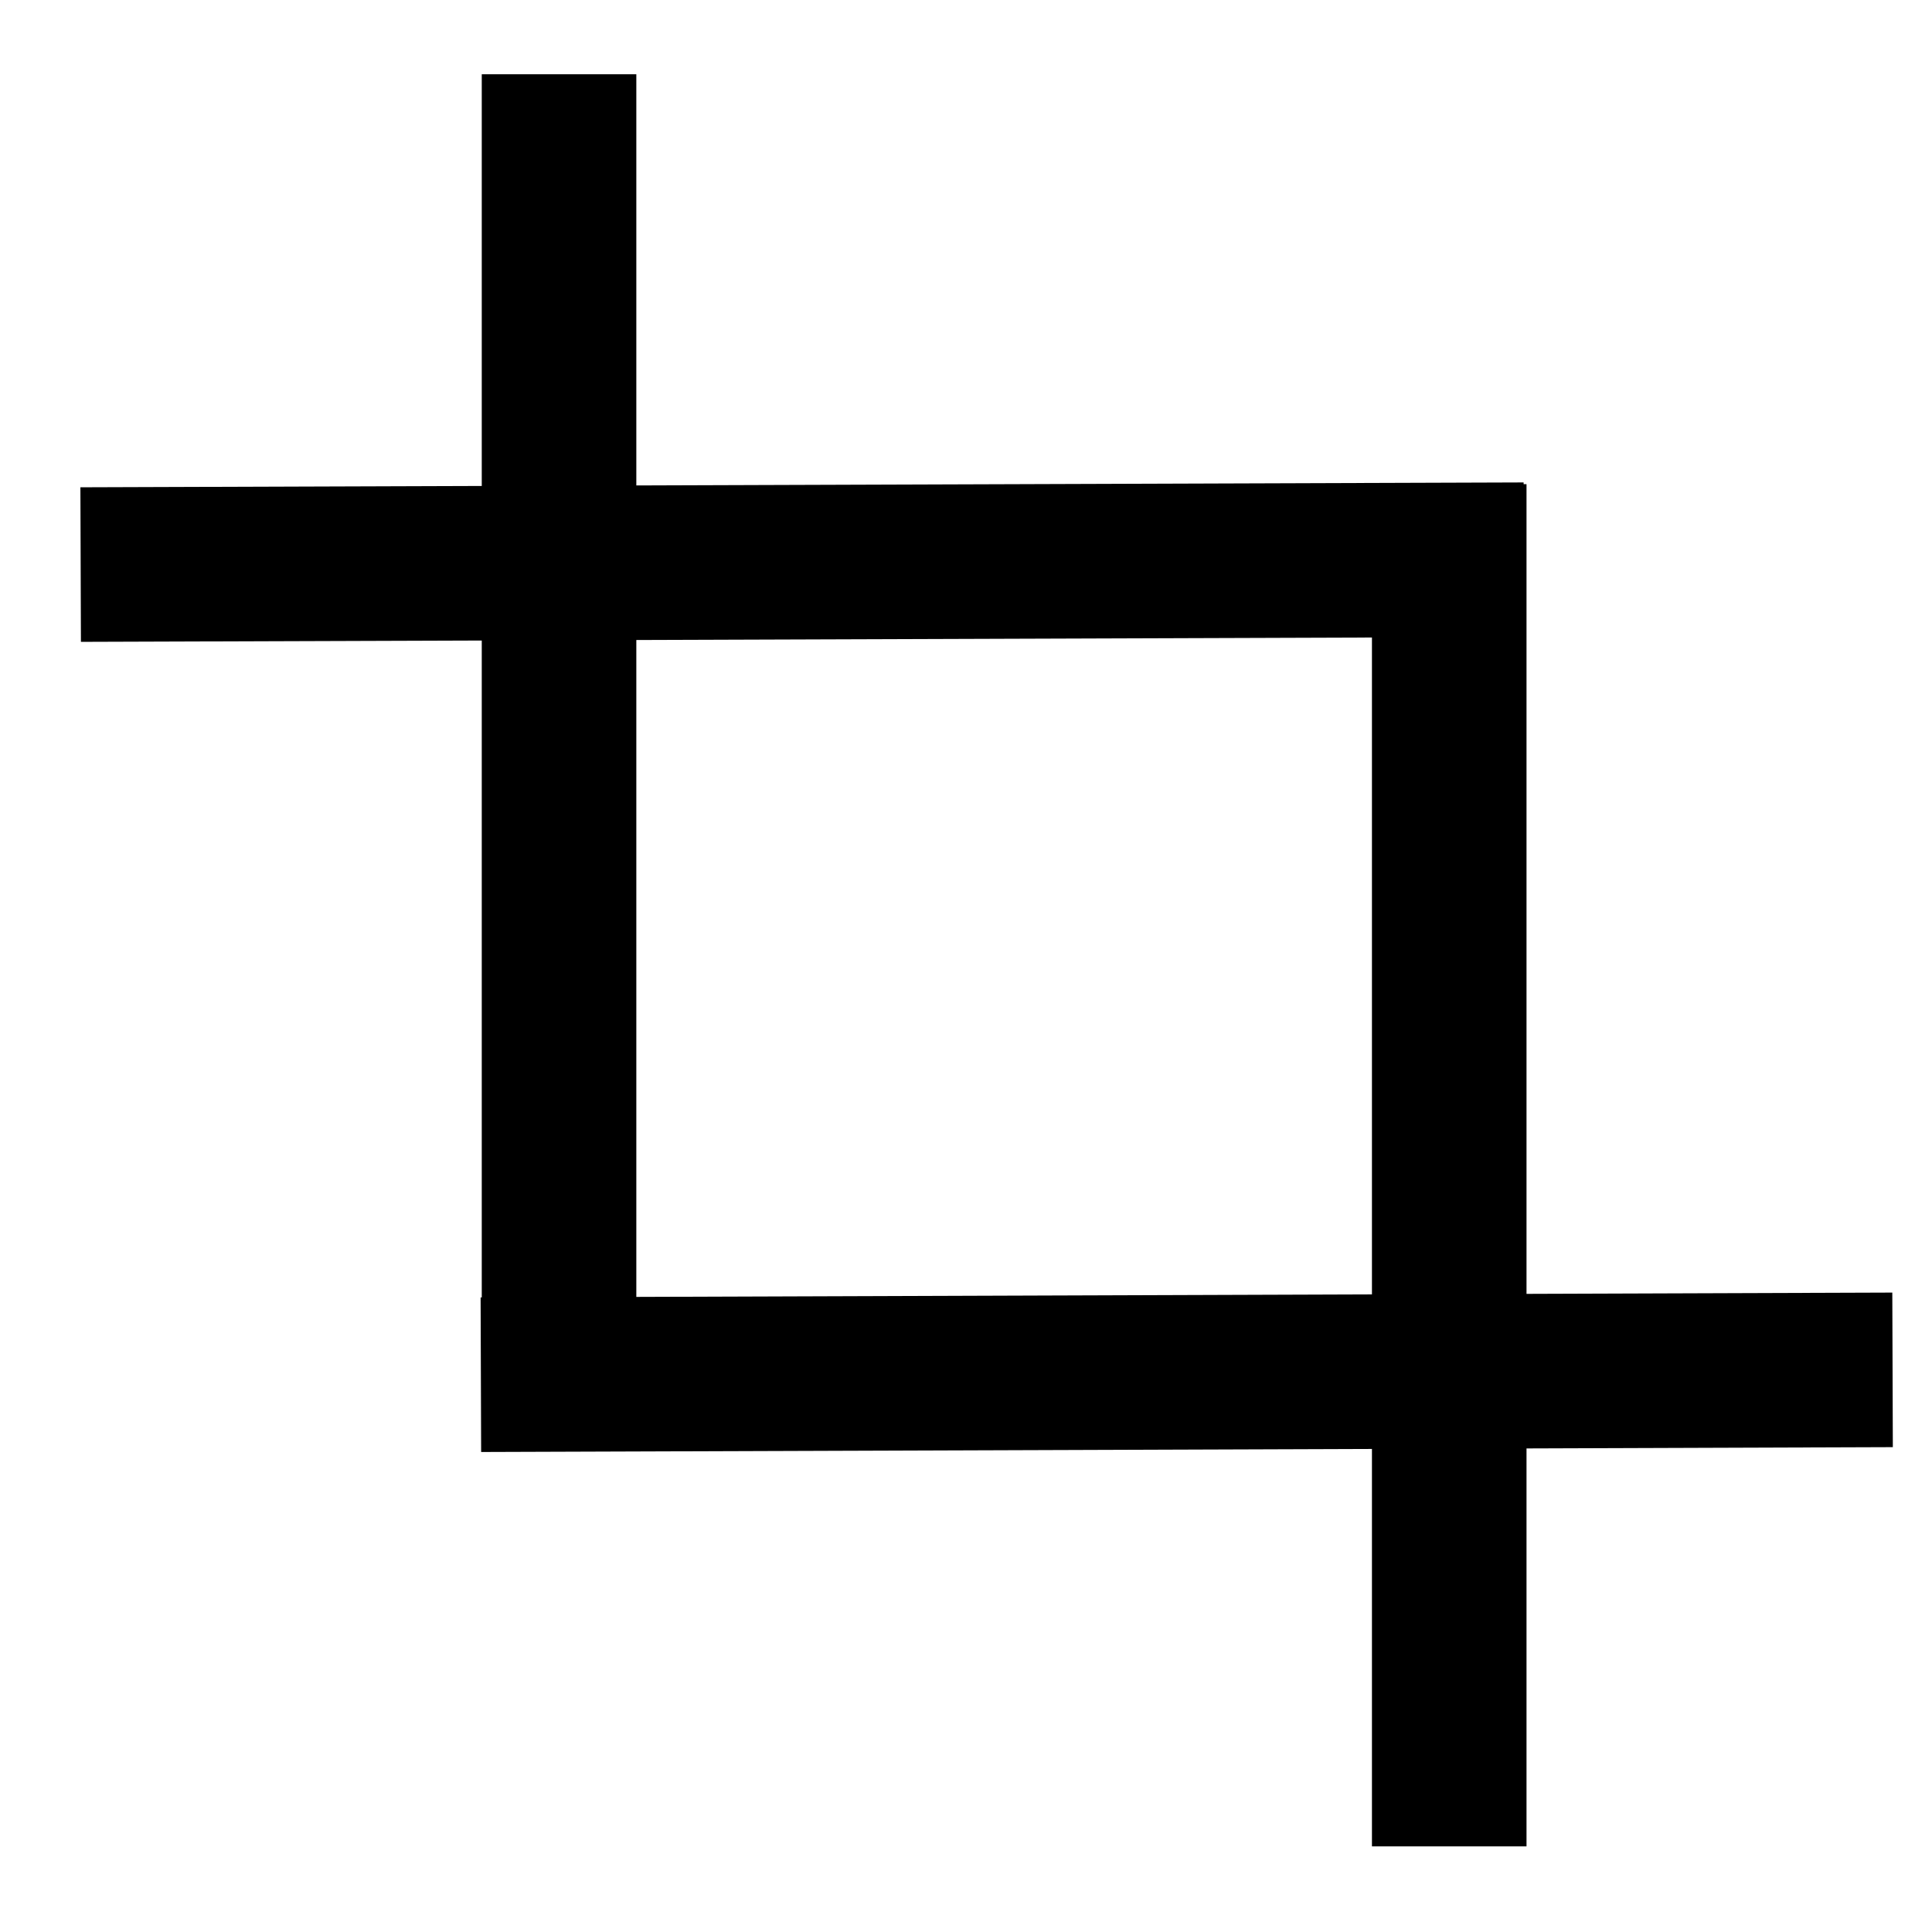
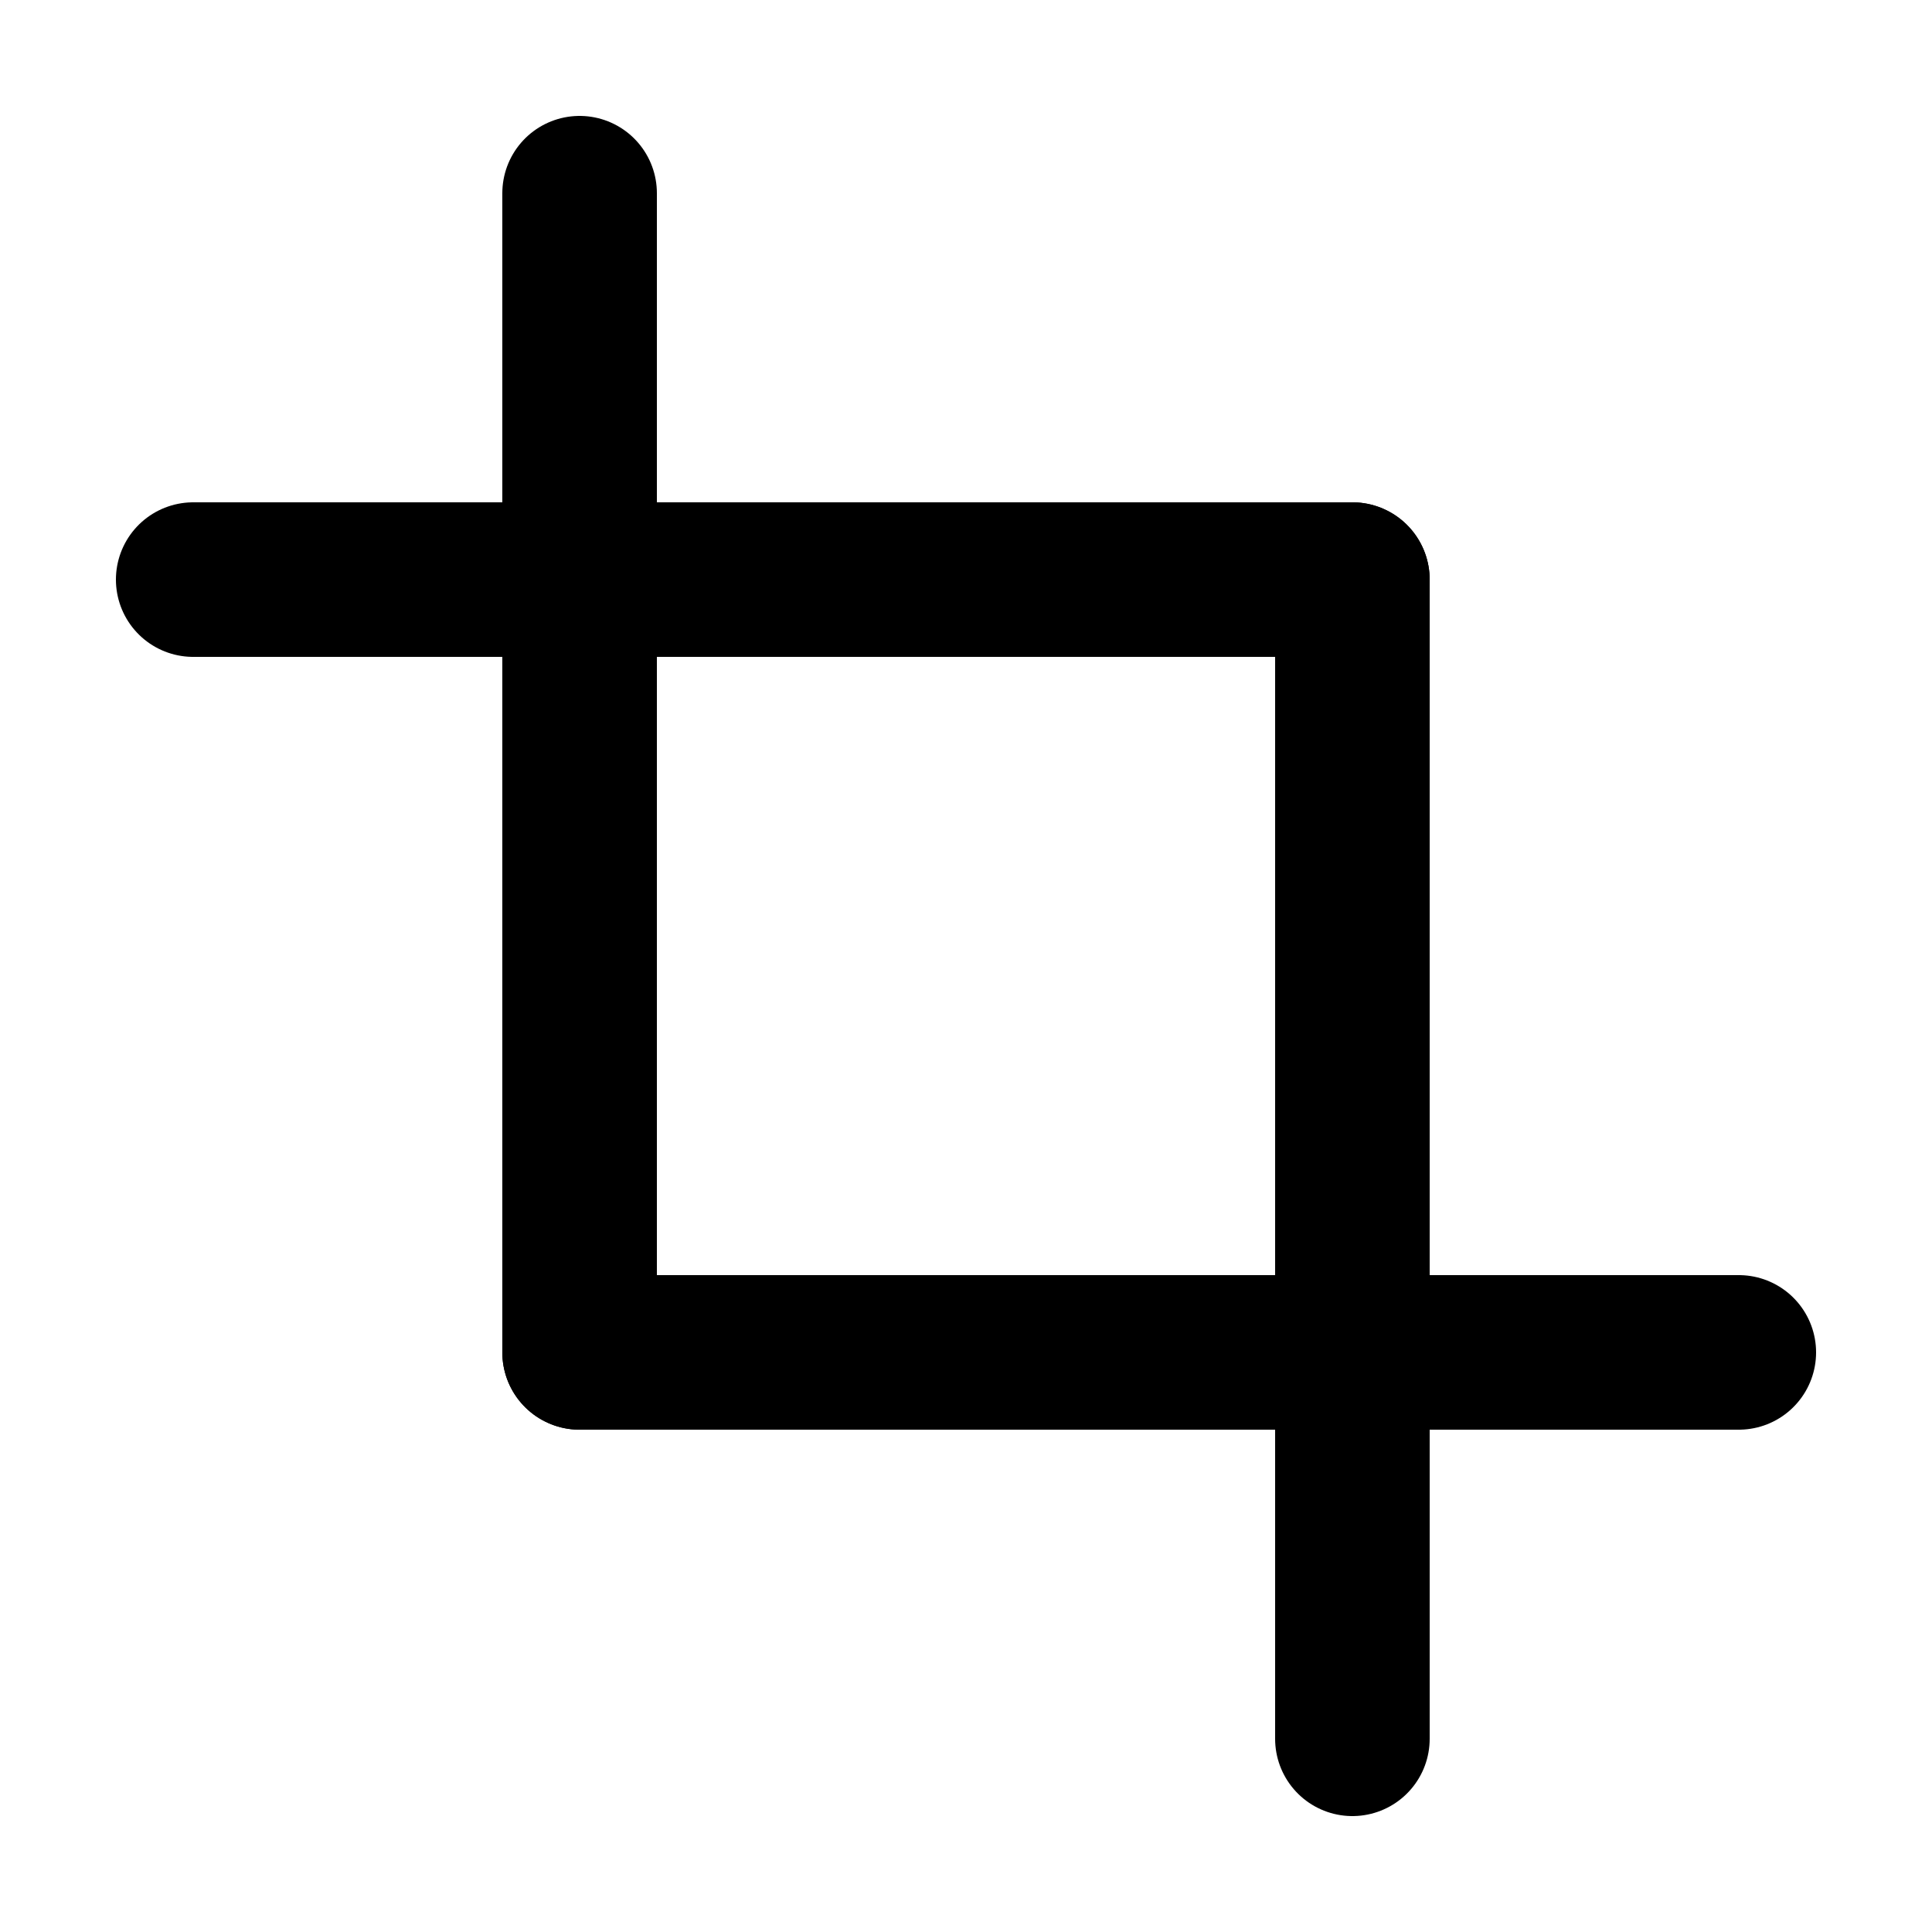
- <svg width="100" height="100">
-   <g>
-     <line stroke="#000" stroke-linecap="undefined" stroke-linejoin="undefined" y2="73.095" x2="28.936" y1="3.844" x1="28.936" stroke-width="8" fill="none" />
-     <line stroke="#000" stroke-linecap="undefined" stroke-linejoin="undefined" y2="28.971" x2="78.876" y1="29.222" x1="4.175" stroke-width="8" fill="none" />
-     <line stroke="#000" stroke-linecap="undefined" stroke-linejoin="undefined" y2="95.568" x2="75.012" y1="25.061" x1="75.012" stroke-width="8" fill="none" />
-     <line stroke="#000" stroke-linecap="undefined" stroke-linejoin="undefined" y2="70.904" x2="97.959" y1="71.155" x1="24.89" stroke-width="8" fill="none" />
+ <svg xmlns="http://www.w3.org/2000/svg" width="100" height="100">
+   <g stroke="black" stroke-width="8" stroke-linecap="round" fill="none">
+     <line x1="30" y1="10" x2="30" y2="70" />
+     <line x1="70" y1="30" x2="70" y2="90" />
+     <line x1="10" y1="30" x2="70" y2="30" />
+     <line x1="30" y1="70" x2="90" y2="70" />
  </g>
</svg>
